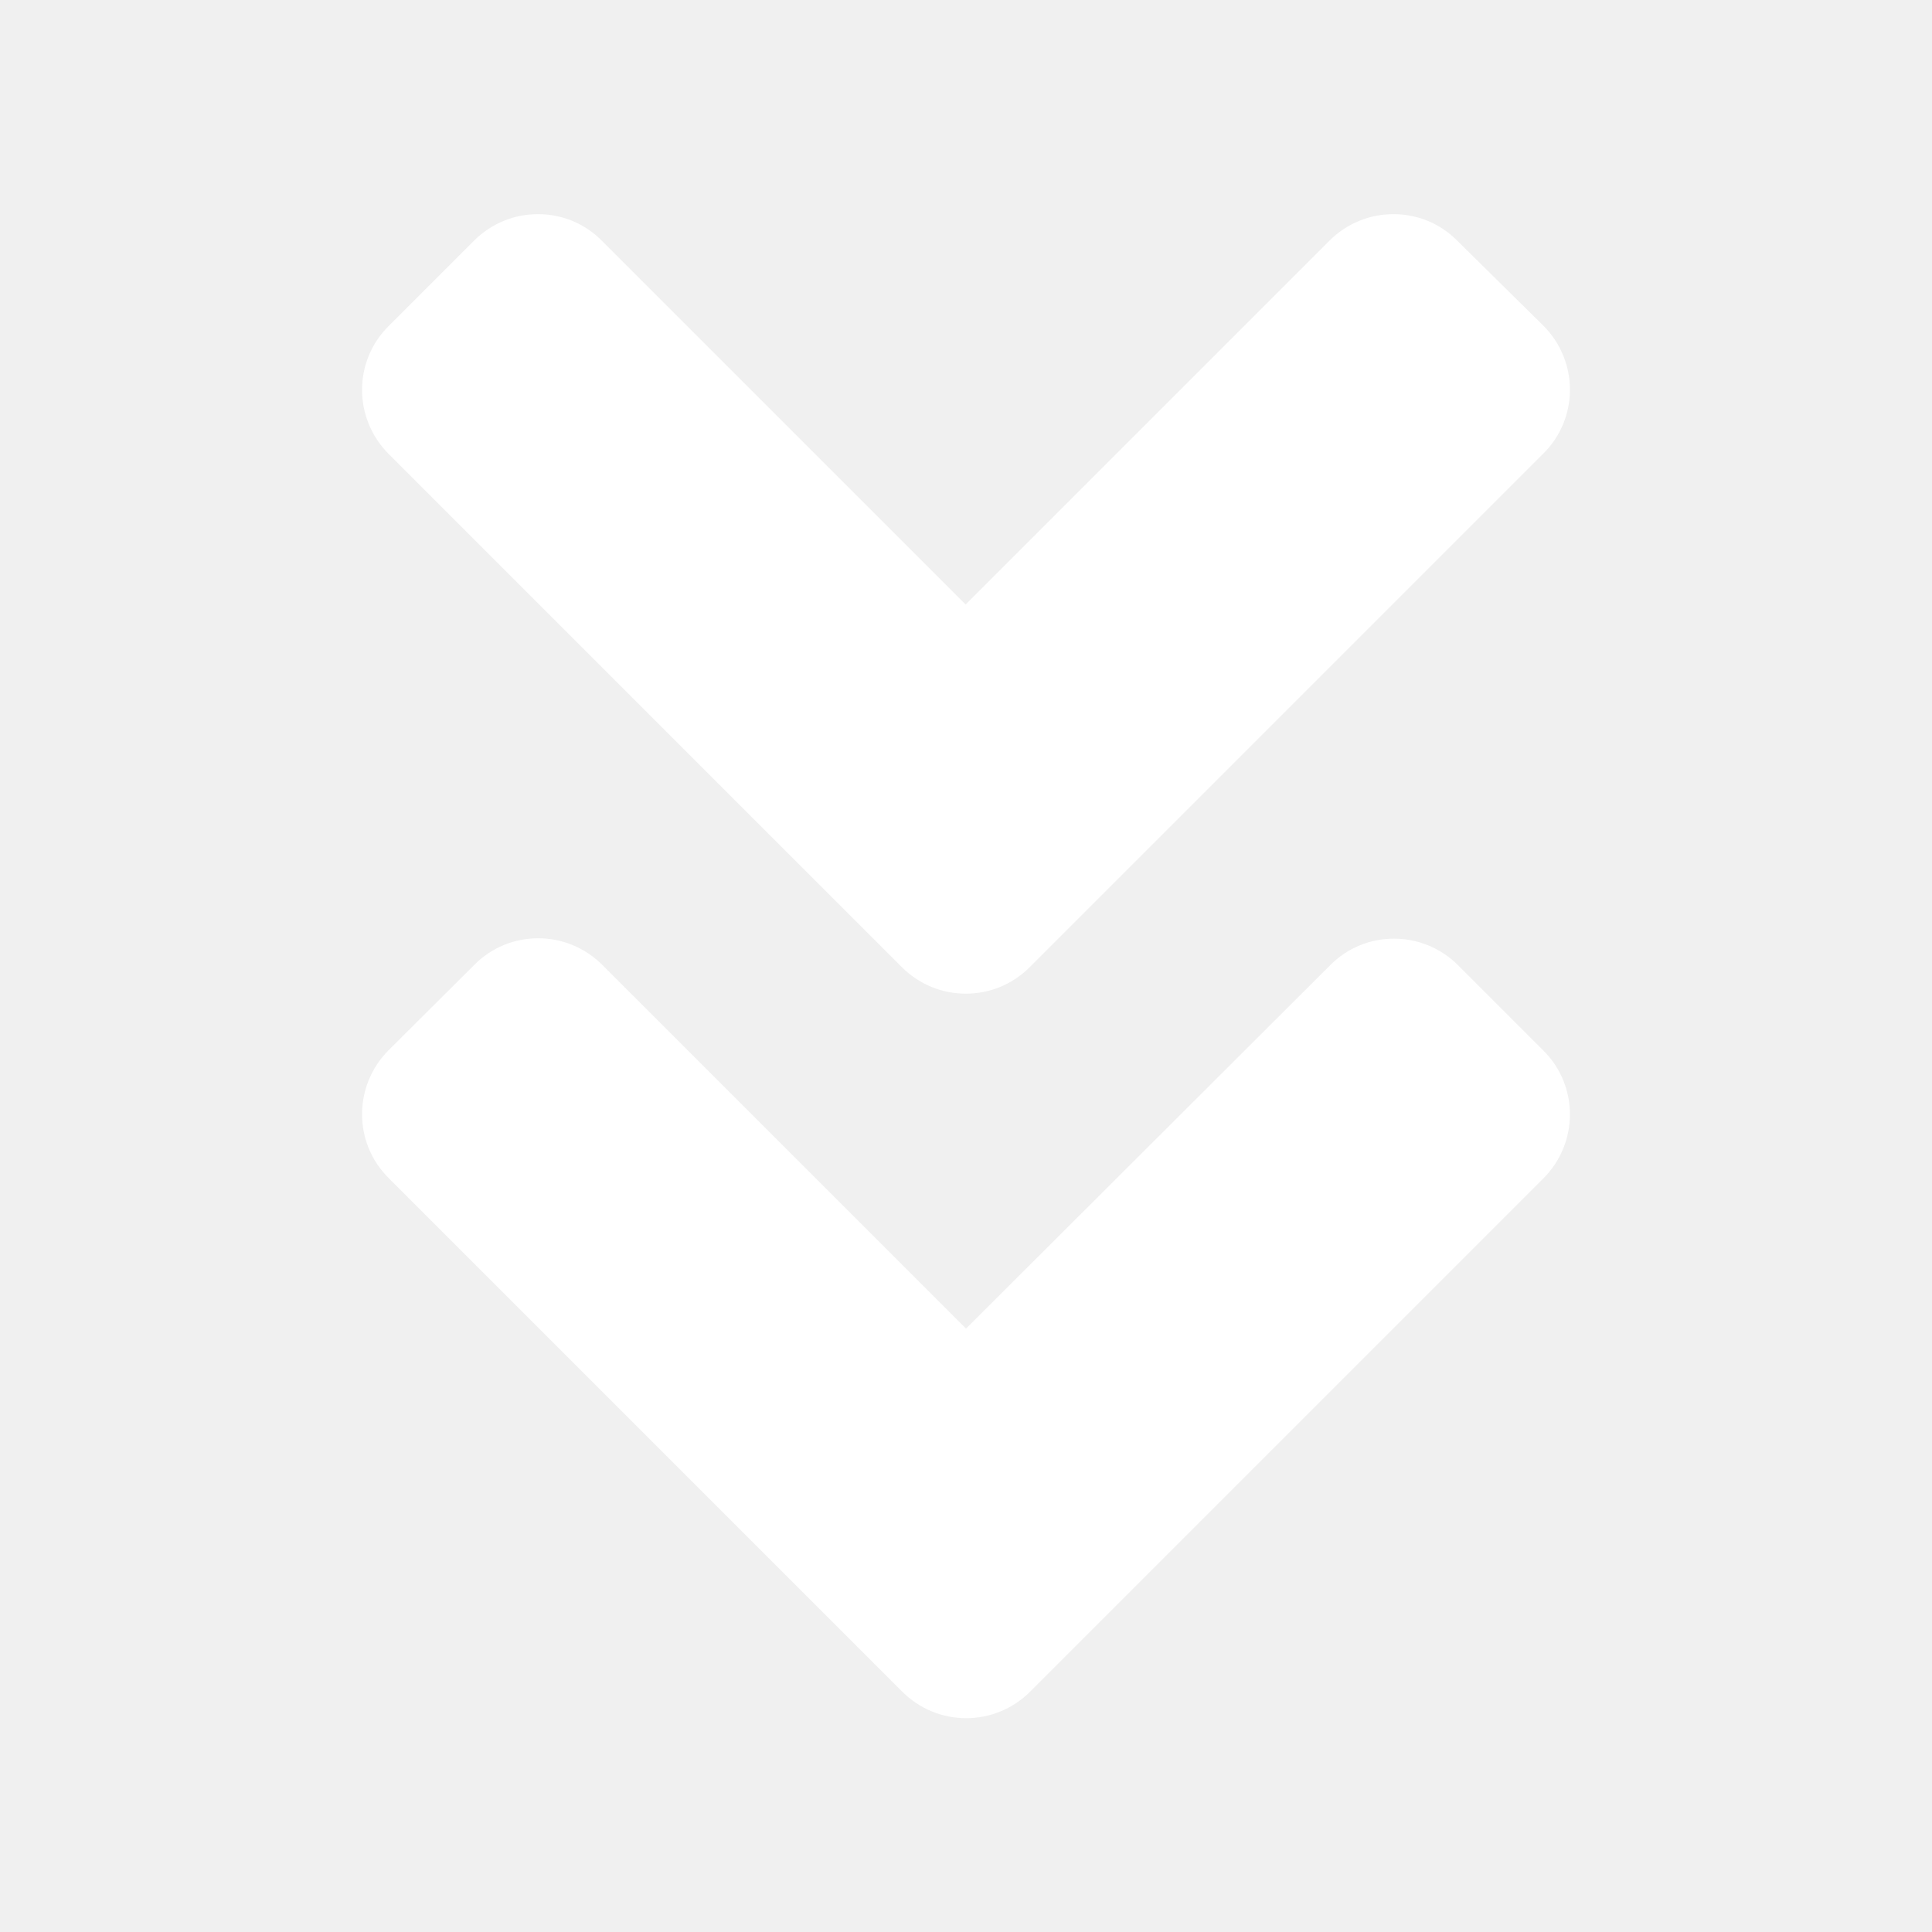
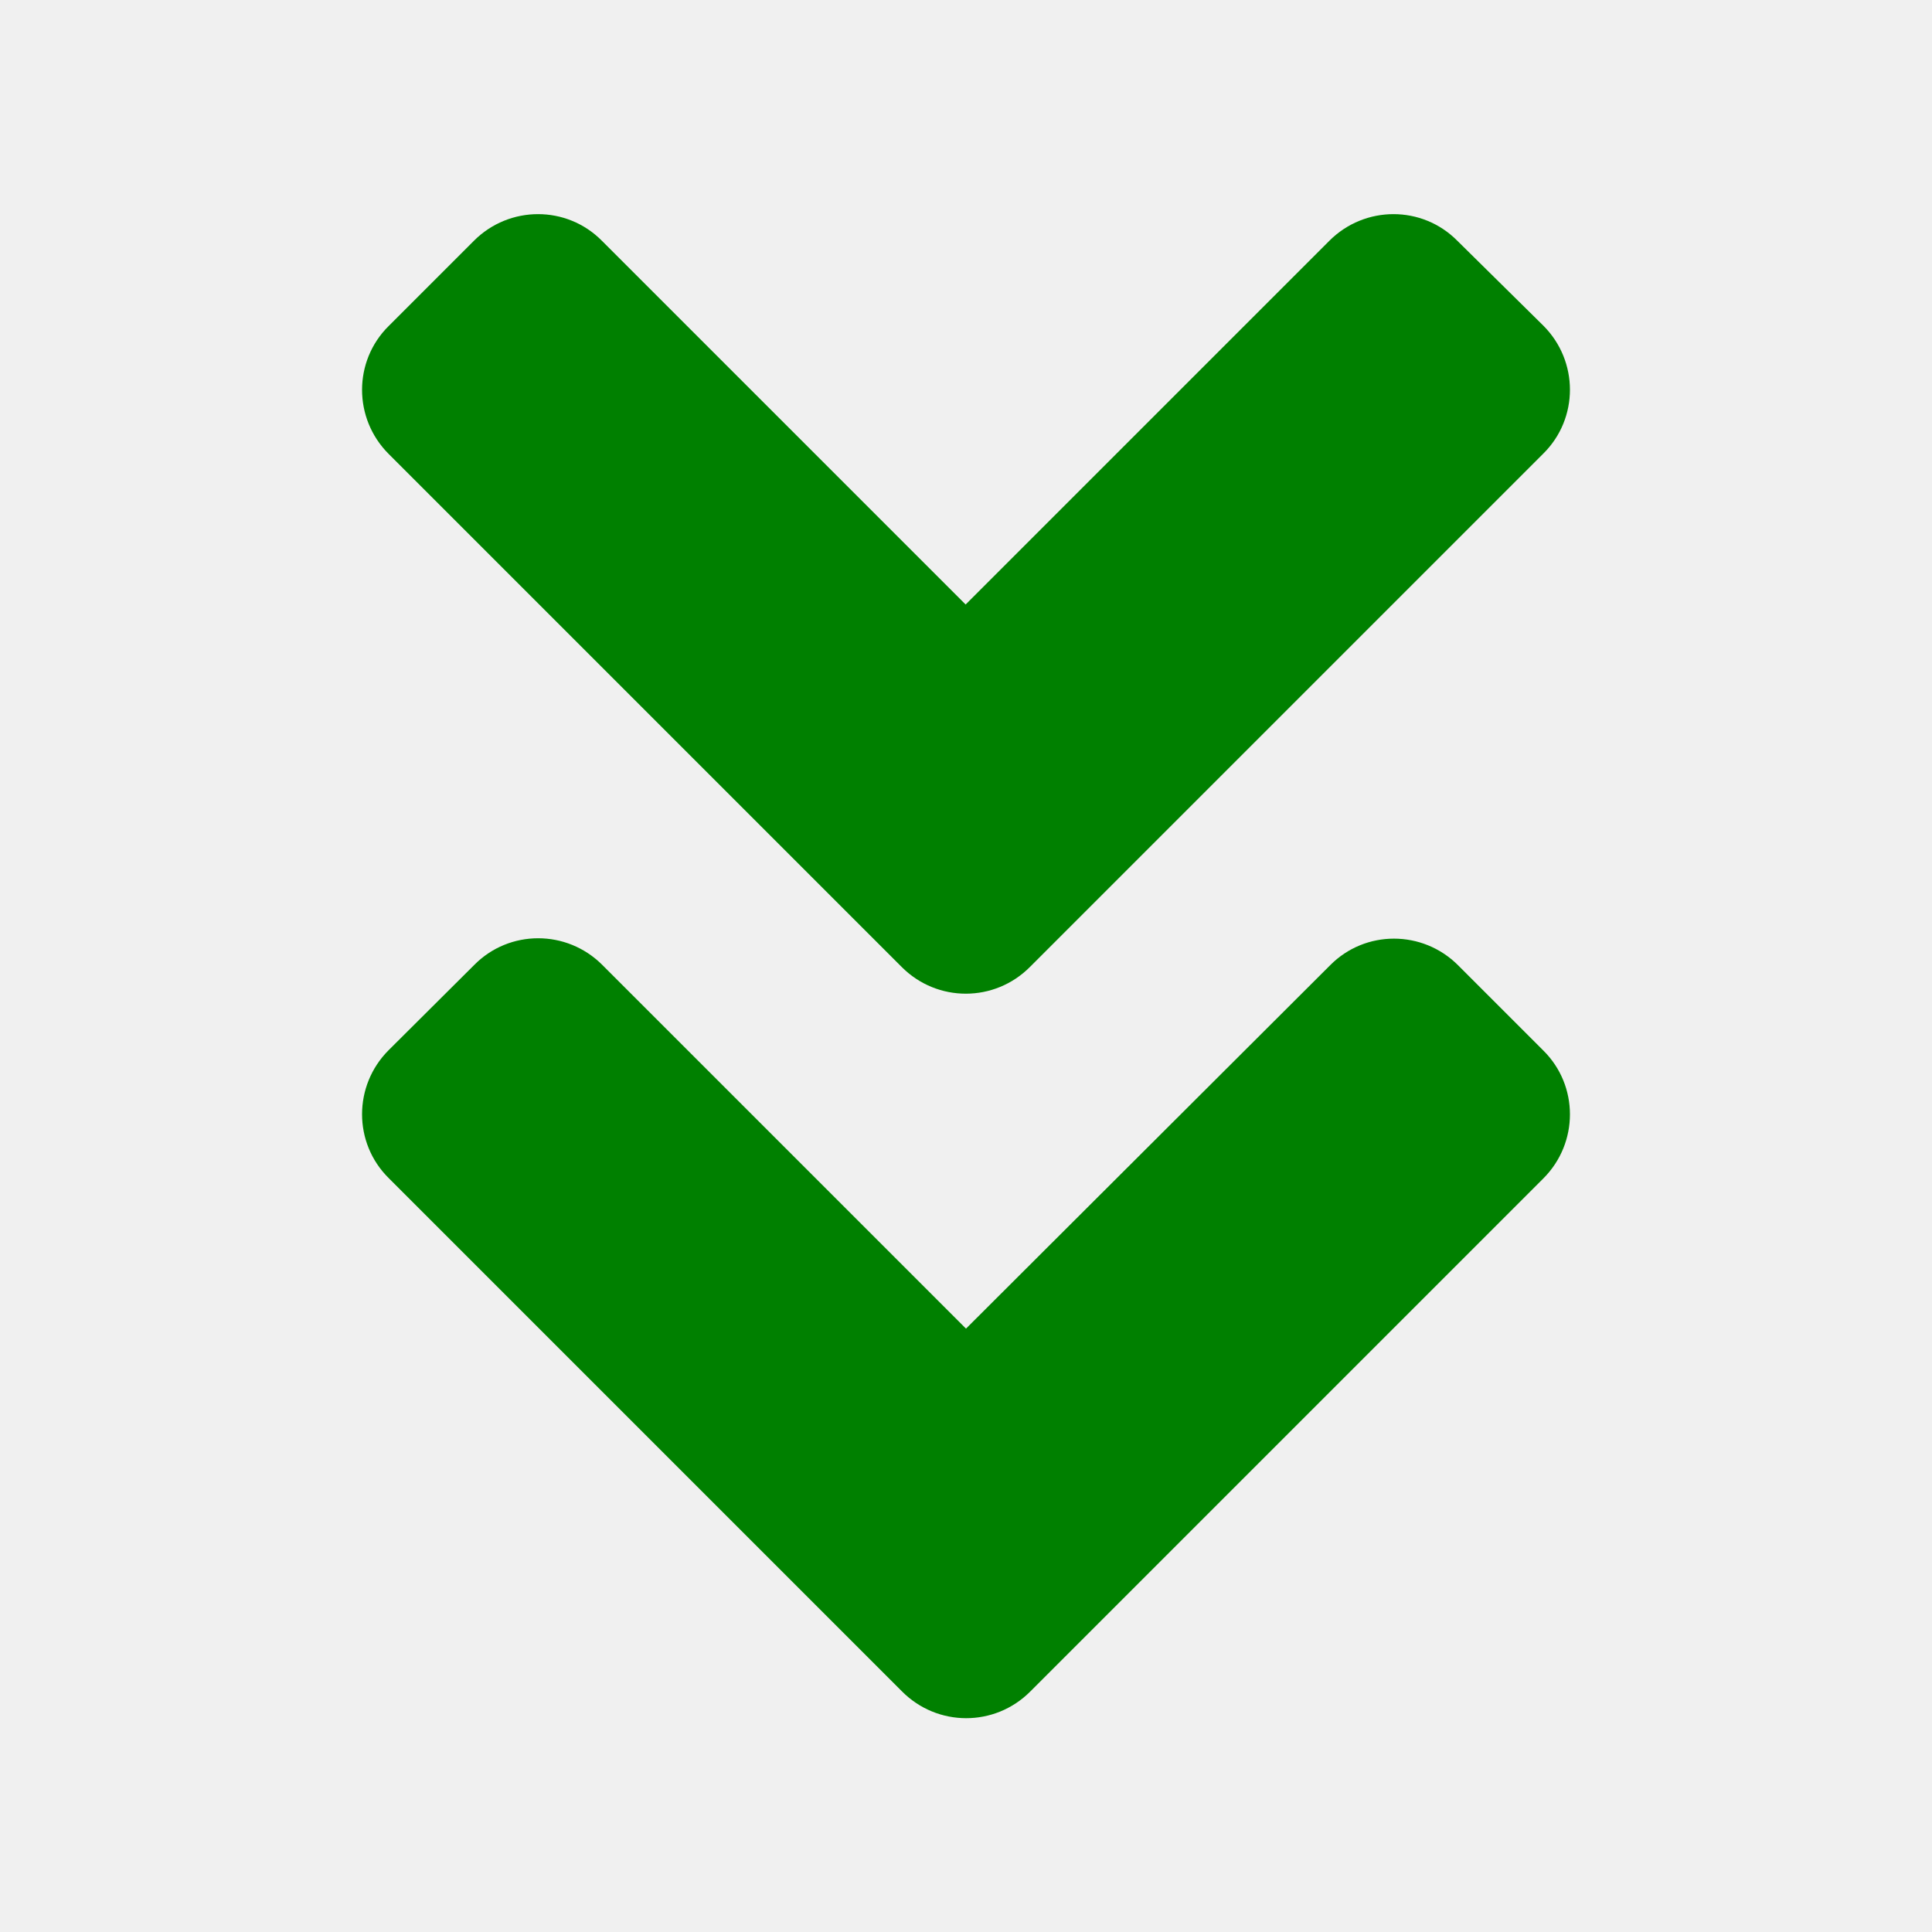
- <svg xmlns="http://www.w3.org/2000/svg" fill="white" width="20px" height="20px" viewBox="-96 0 512 512">
+ <svg xmlns="http://www.w3.org/2000/svg" fill="green" width="20px" height="20px" viewBox="-96 0 512 512">
  <path d="M143 256.3L7 120.3c-9.4-9.4-9.4-24.6 0-33.9l22.6-22.6c9.4-9.4 24.6-9.4 33.9 0l96.4 96.4 96.4-96.4c9.4-9.4 24.6-9.4 33.9 0L313 86.3c9.4 9.4 9.4 24.6 0 33.9l-136 136c-9.4 9.5-24.6 9.5-34 .1zm34 192l136-136c9.4-9.4 9.4-24.6 0-33.9l-22.6-22.6c-9.4-9.4-24.6-9.4-33.9 0L160 352.1l-96.4-96.4c-9.4-9.4-24.6-9.4-33.9 0L7 278.3c-9.4 9.4-9.4 24.6 0 33.9l136 136c9.4 9.5 24.6 9.5 34 .1z" />
</svg>
